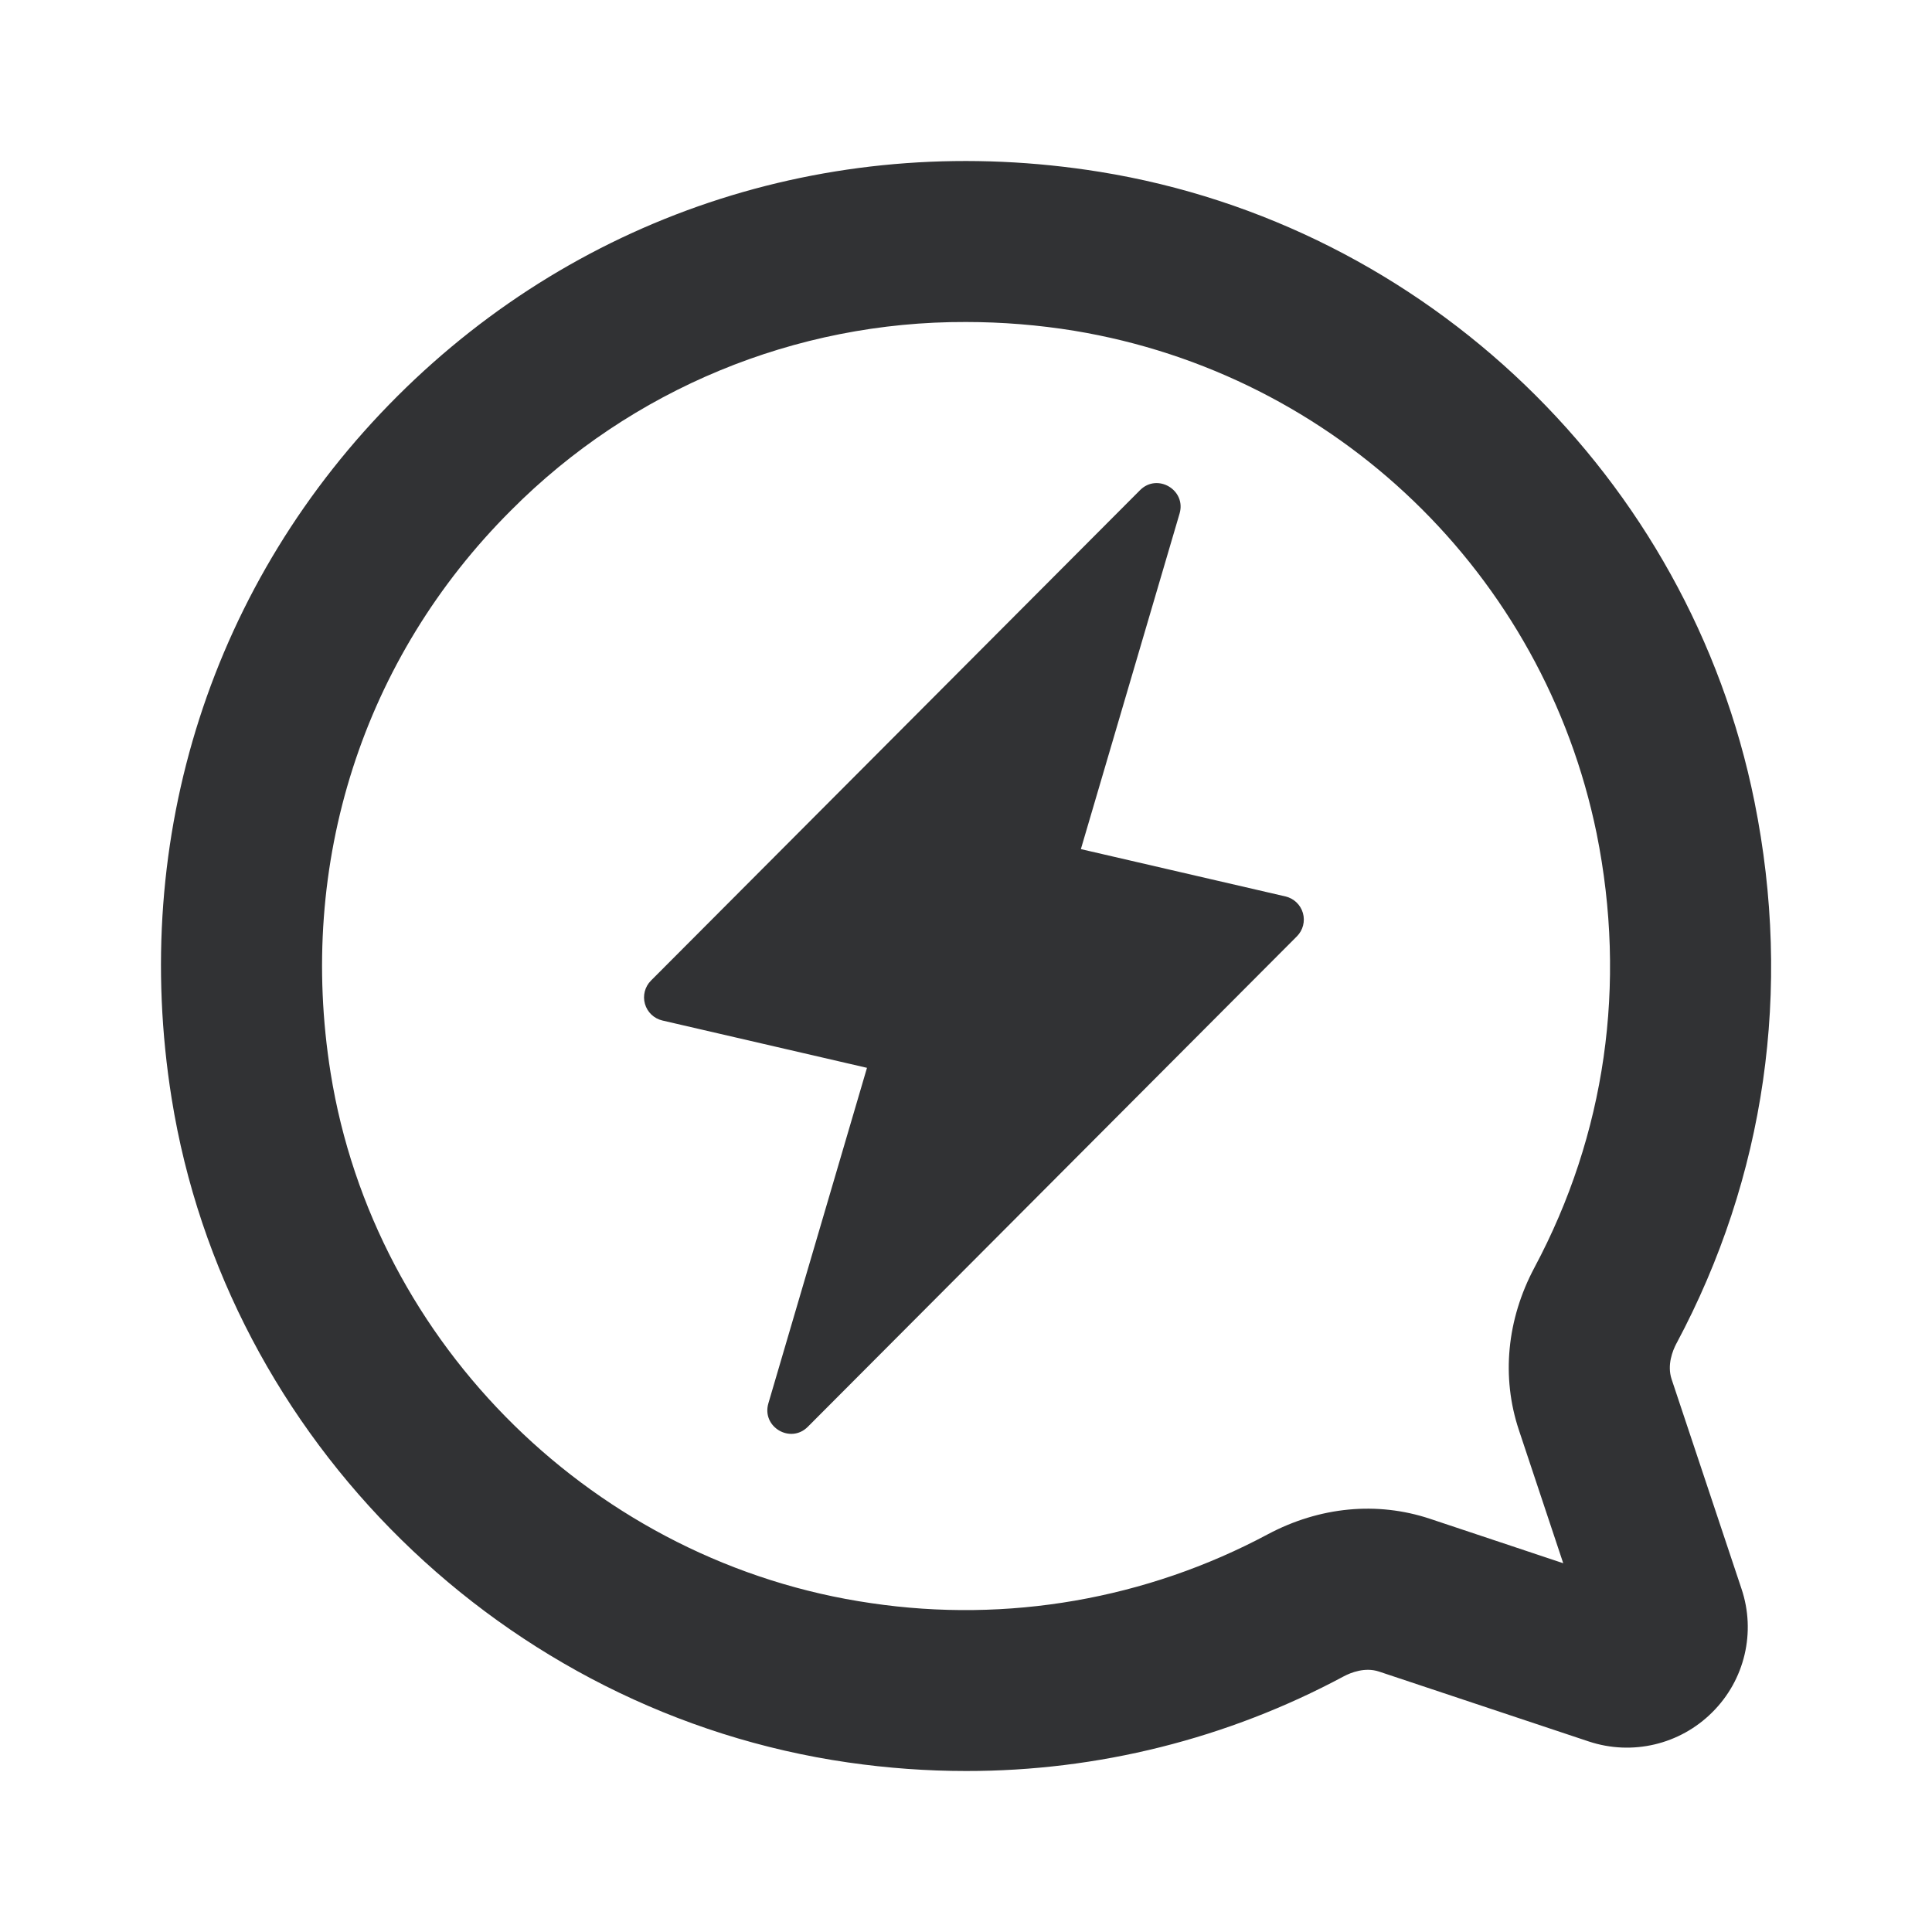
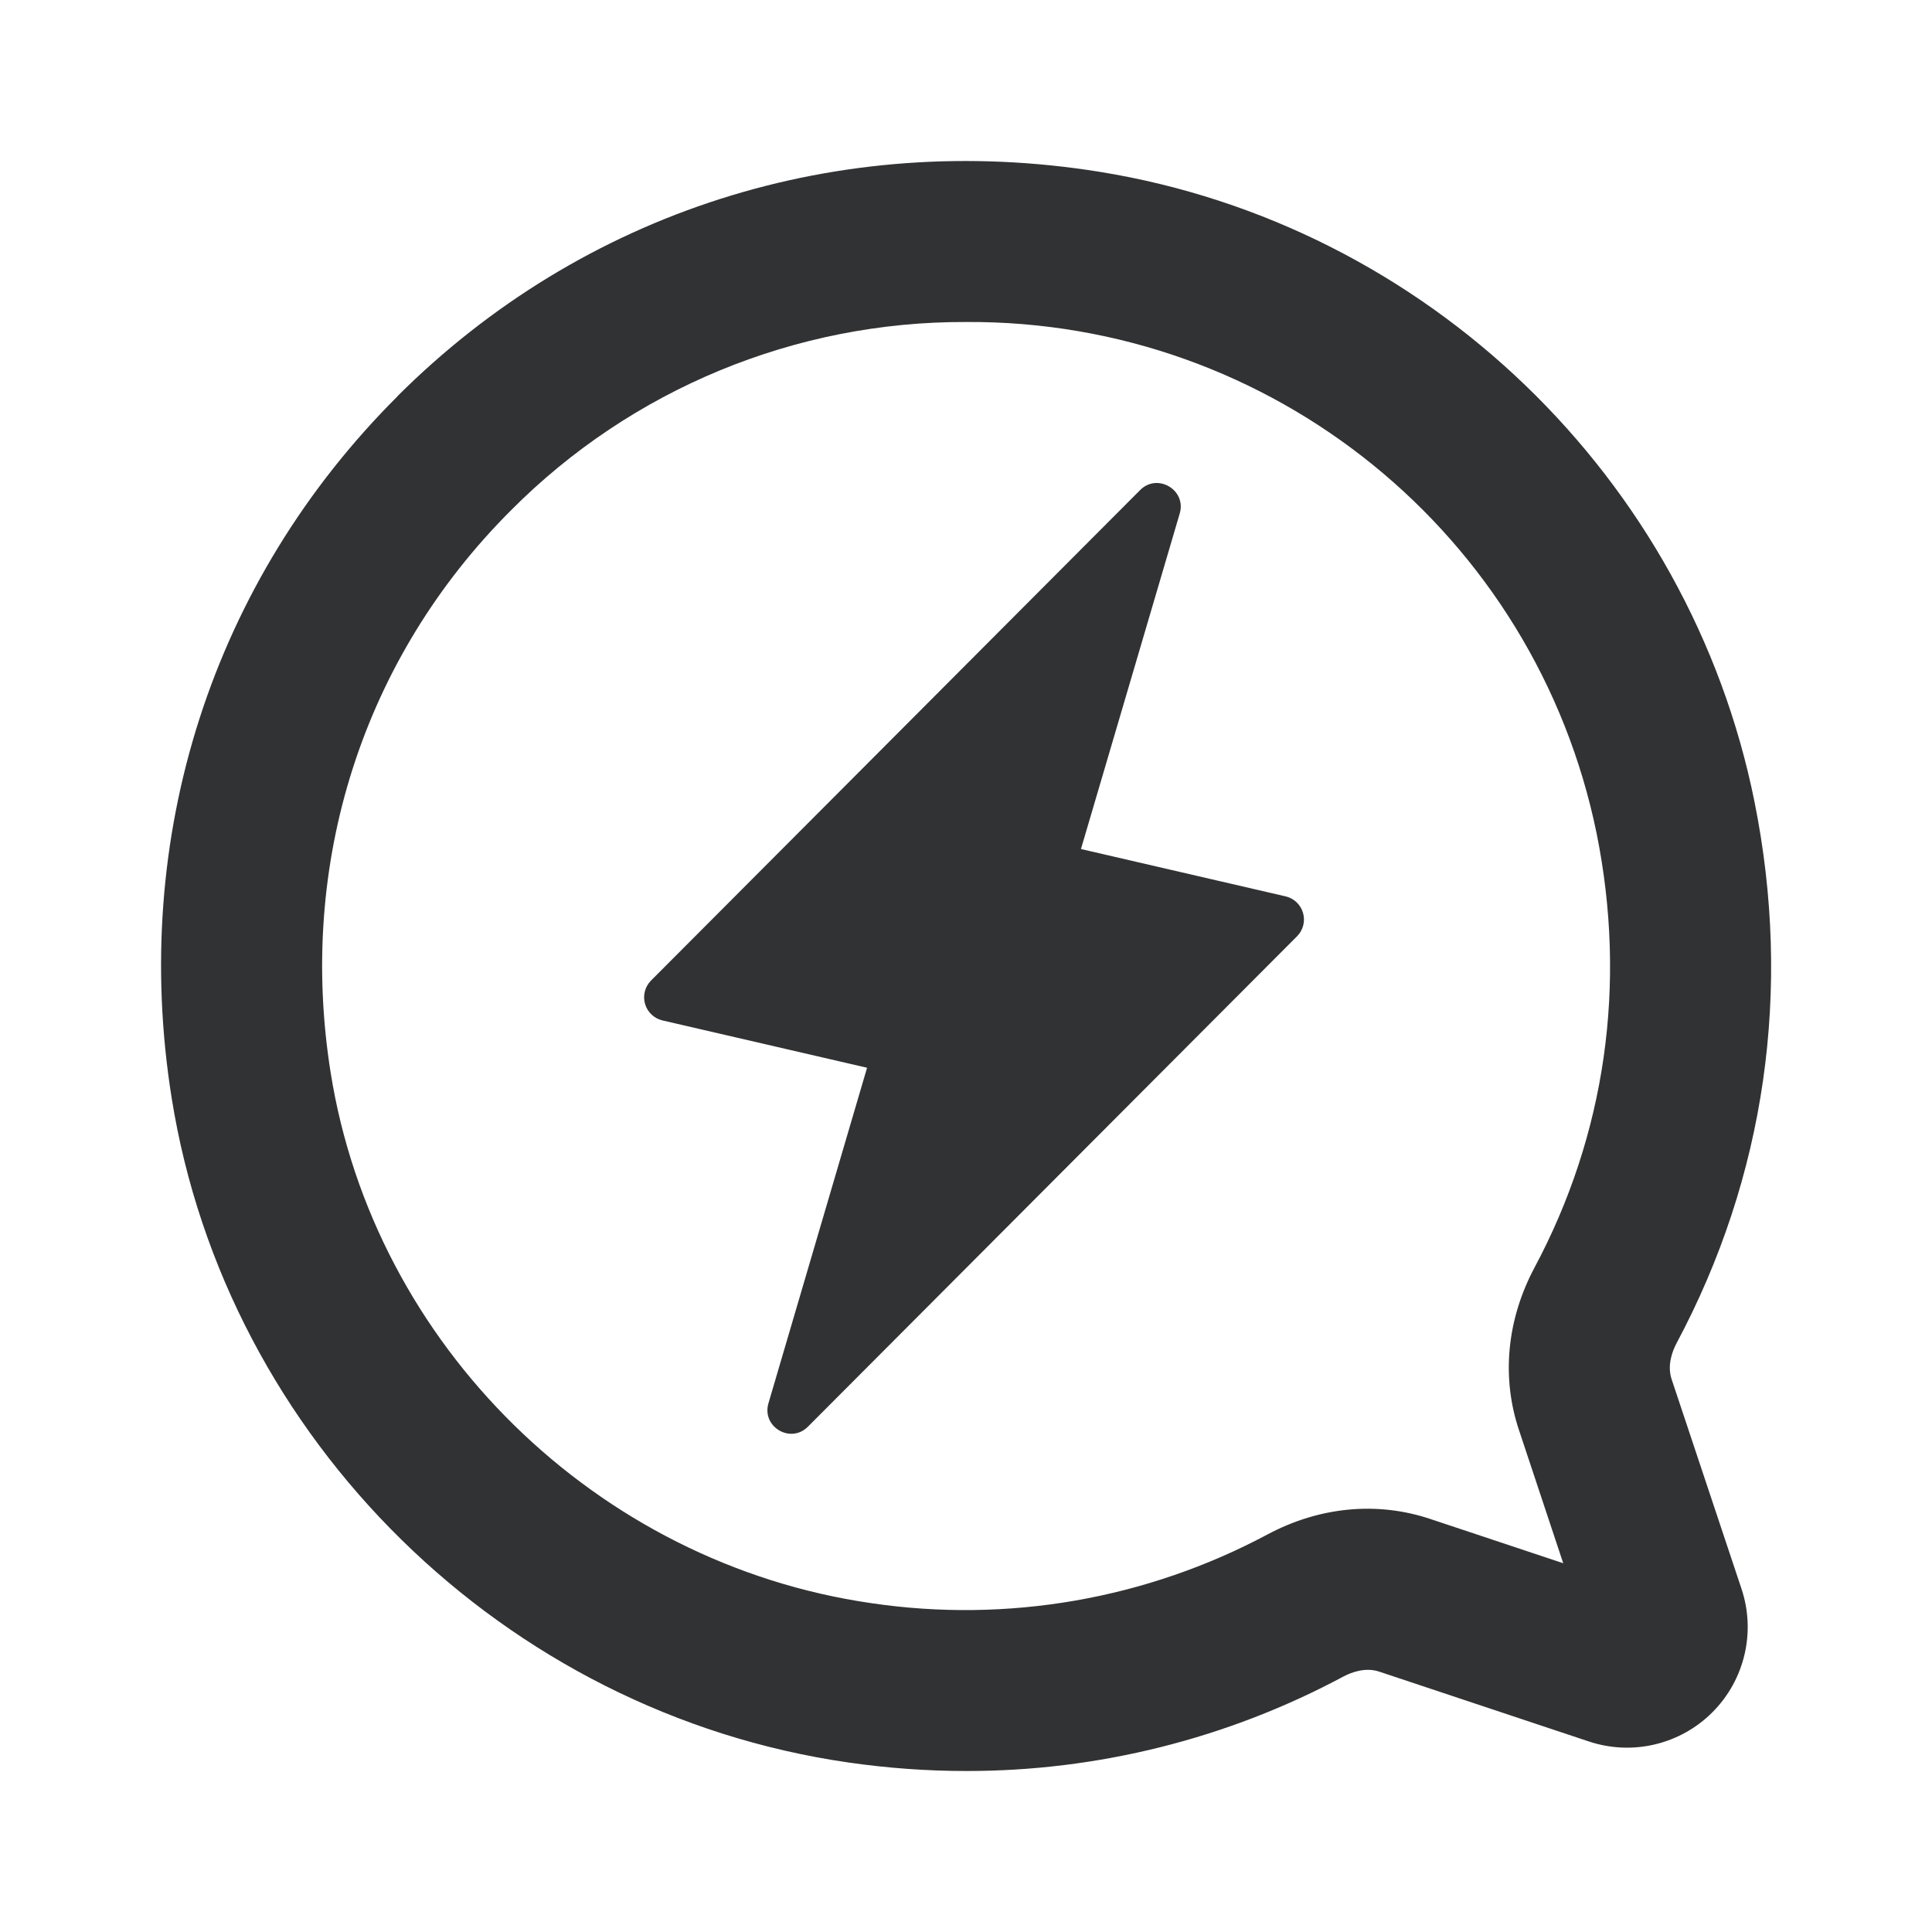
<svg xmlns="http://www.w3.org/2000/svg" width="24" height="24" fill="none" viewBox="0 0 24 24">
-   <path fill="#313234" fill-rule="evenodd" d="M18.868 17.764c-.219-.657-.15-1.373.193-2.017.883-1.653 1.151-3.518.773-5.393a7.945 7.945 0 0 0-6.489-6.245A8.4 8.4 0 0 0 12 4 7.93 7.93 0 0 0 6.35 6.338c-1.842 1.837-2.659 4.385-2.243 6.99.541 3.385 3.303 6.094 6.715 6.587a7.97 7.97 0 0 0 4.926-.855c.644-.343 1.358-.412 2.016-.193l1.655.552zm1.957-1.075c-.047.09-.118.266-.06.443l.868 2.603a1.49 1.49 0 0 1-.362 1.535 1.5 1.5 0 0 1-1.535.363l-2.605-.868c-.174-.058-.35.012-.44.06A9.9 9.9 0 0 1 12.001 22q-.73 0-1.465-.106c-4.27-.616-7.726-4.01-8.404-8.25-.519-3.247.504-6.426 2.804-8.722 2.302-2.297 5.485-3.31 8.728-2.787 4.054.656 7.321 3.8 8.131 7.825.47 2.335.135 4.662-.97 6.73m-7.398-6.142 2.542.588a.295.295 0 0 1 .142.495l-6.076 6.093c-.215.216-.576.002-.49-.291l1.225-4.168-2.542-.588a.295.295 0 0 1-.142-.495l6.076-6.093c.215-.216.577-.002.491.291z" clip-rule="evenodd" />
+   <path fill="#313234" d="M4.937 4.922c2.302-2.297 5.484-3.31 8.727-2.787 4.054.656 7.321 3.8 8.131 7.825.47 2.335.135 4.662-.97 6.729-.047.09-.118.266-.06.443l.868 2.603a1.499 1.499 0 0 1-1.896 1.898l-2.606-.868c-.174-.058-.35.013-.44.06A9.9 9.9 0 0 1 12.002 22q-.73 0-1.465-.106c-4.27-.616-7.726-4.01-8.404-8.251-.519-3.246.505-6.425 2.805-8.72M11.999 4a7.93 7.93 0 0 0-5.65 2.338c-1.841 1.837-2.657 4.386-2.241 6.99.54 3.385 3.303 6.094 6.715 6.587a7.97 7.97 0 0 0 4.925-.855c.644-.343 1.358-.411 2.016-.192l1.655.551-.55-1.655c-.22-.657-.15-1.373.193-2.017.883-1.653 1.15-3.518.772-5.393A7.946 7.946 0 0 0 12 4m2.163 2.088c.215-.216.578-.002.492.291l-1.227 4.168 2.542.588a.295.295 0 0 1 .143.495l-6.077 6.093c-.215.216-.576.002-.49-.291l1.225-4.168-2.542-.588a.295.295 0 0 1-.142-.495z" />
</svg>
